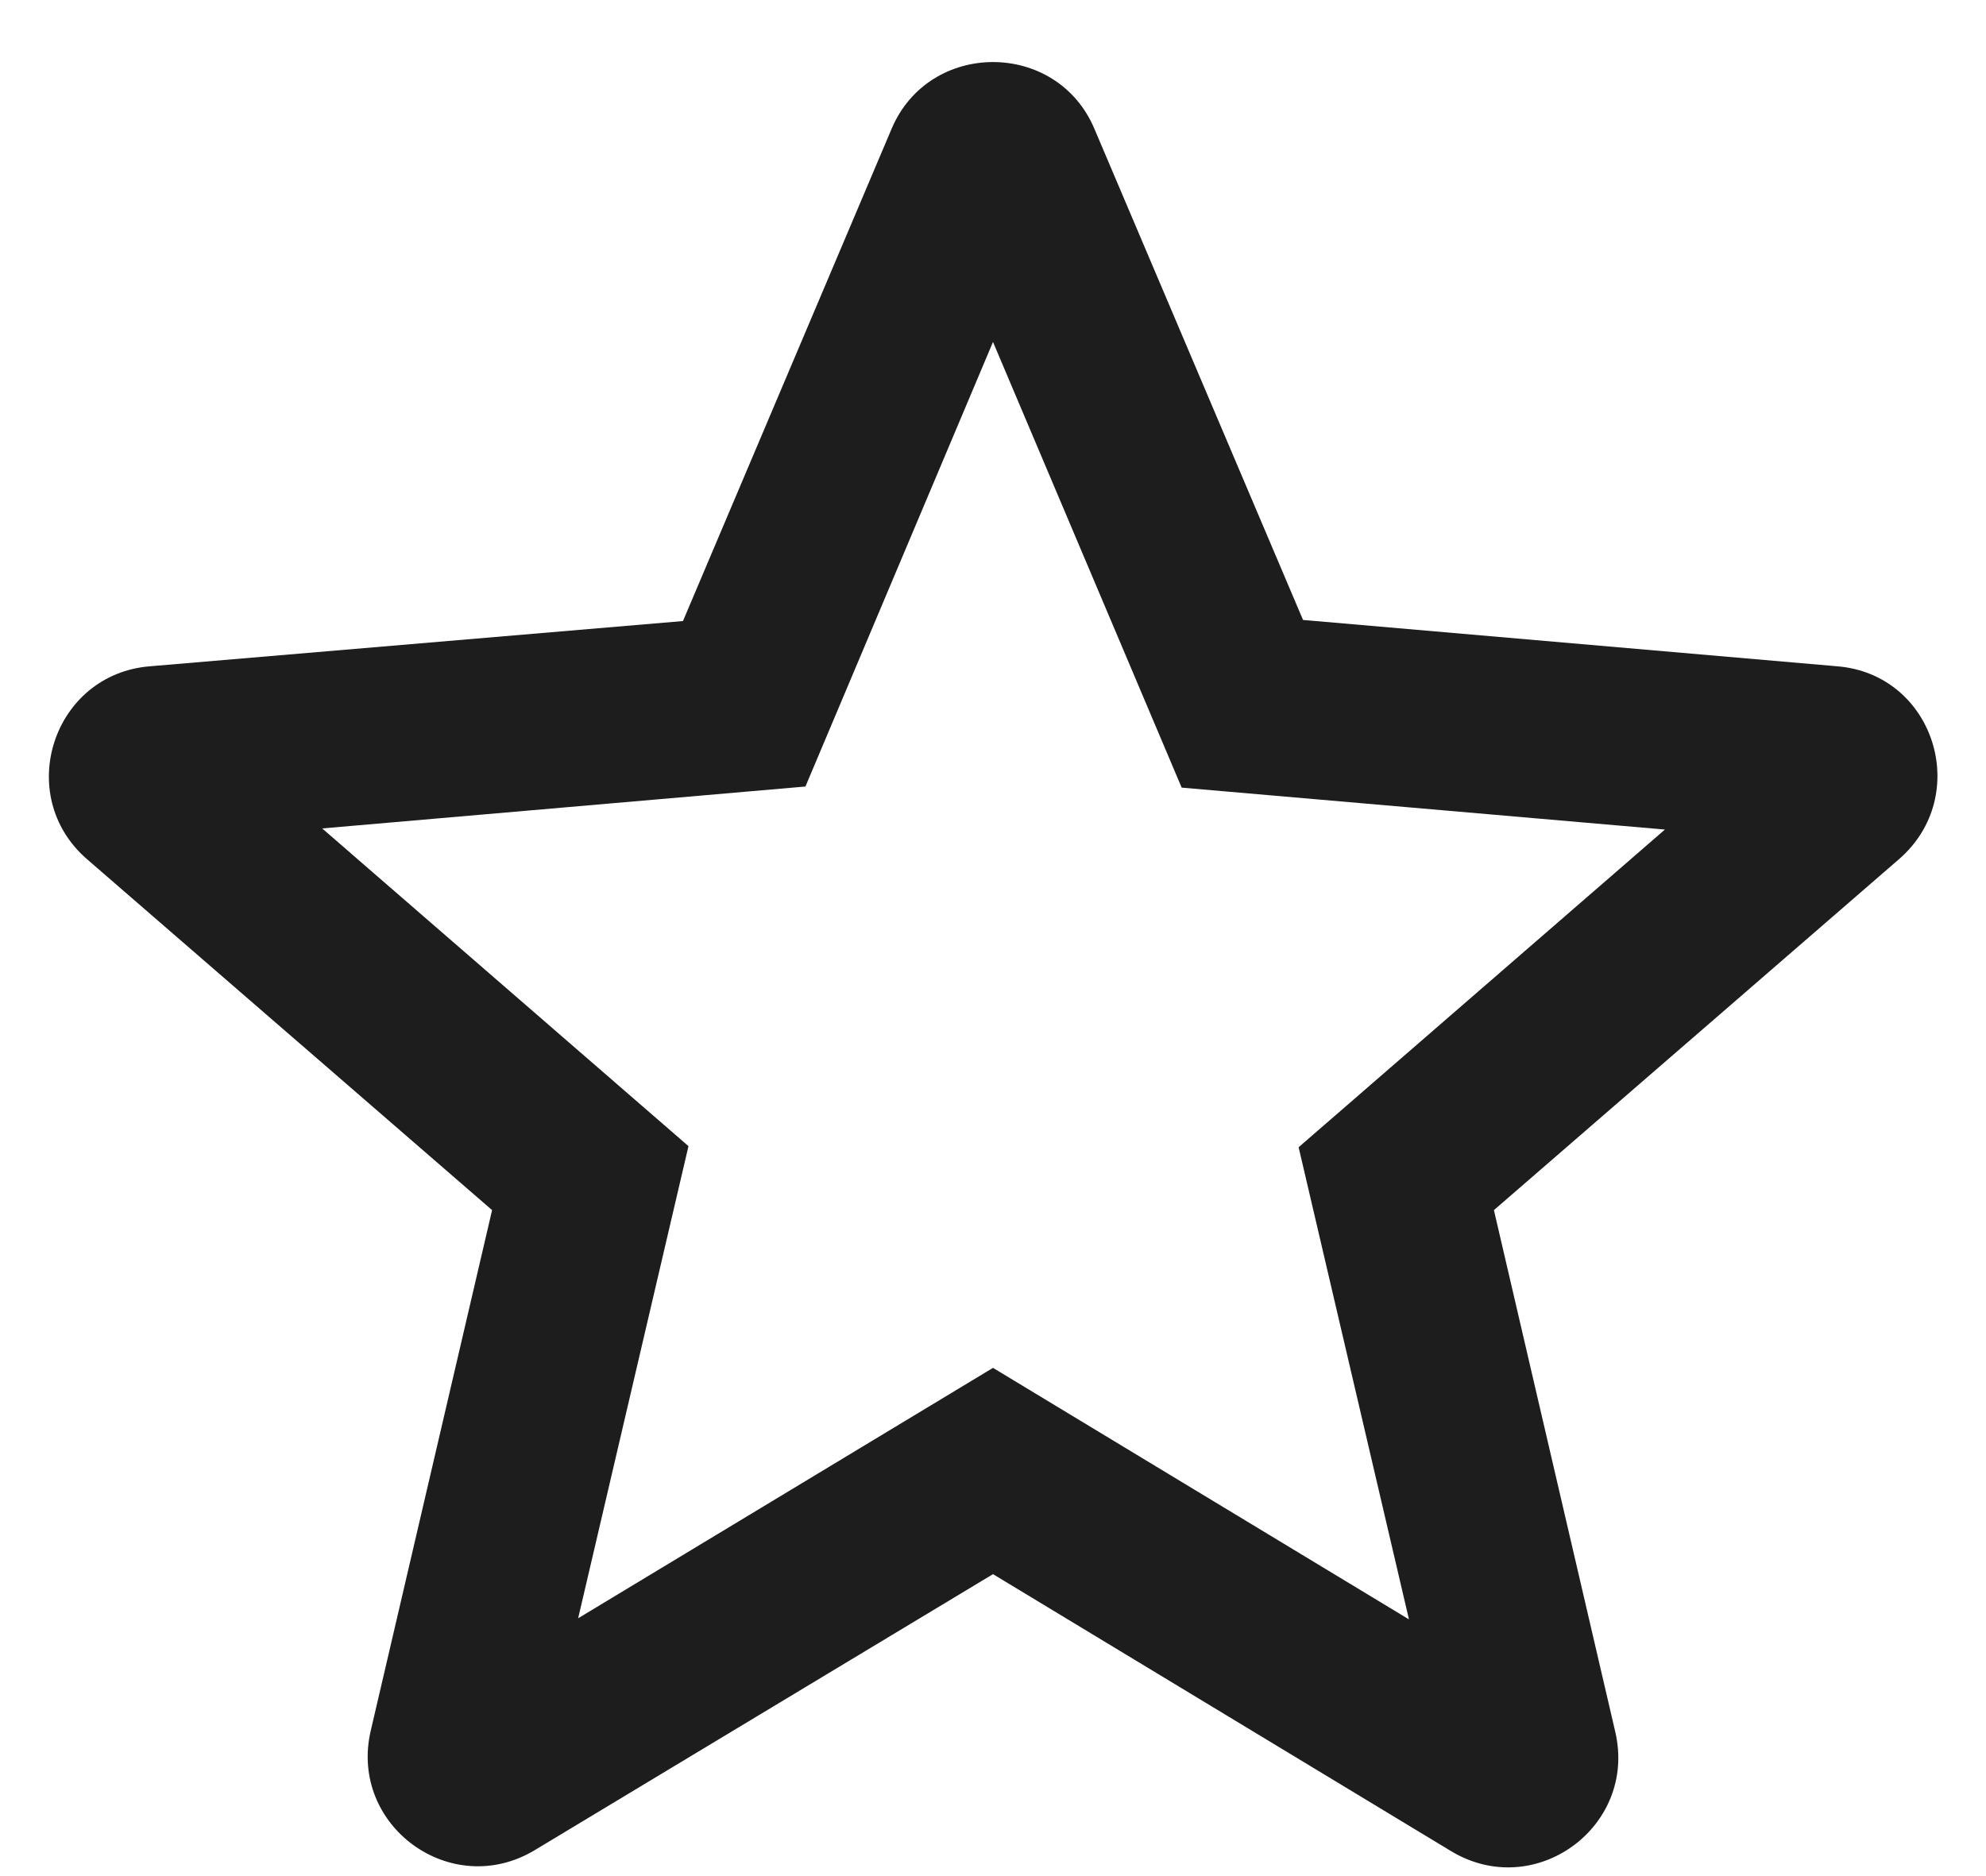
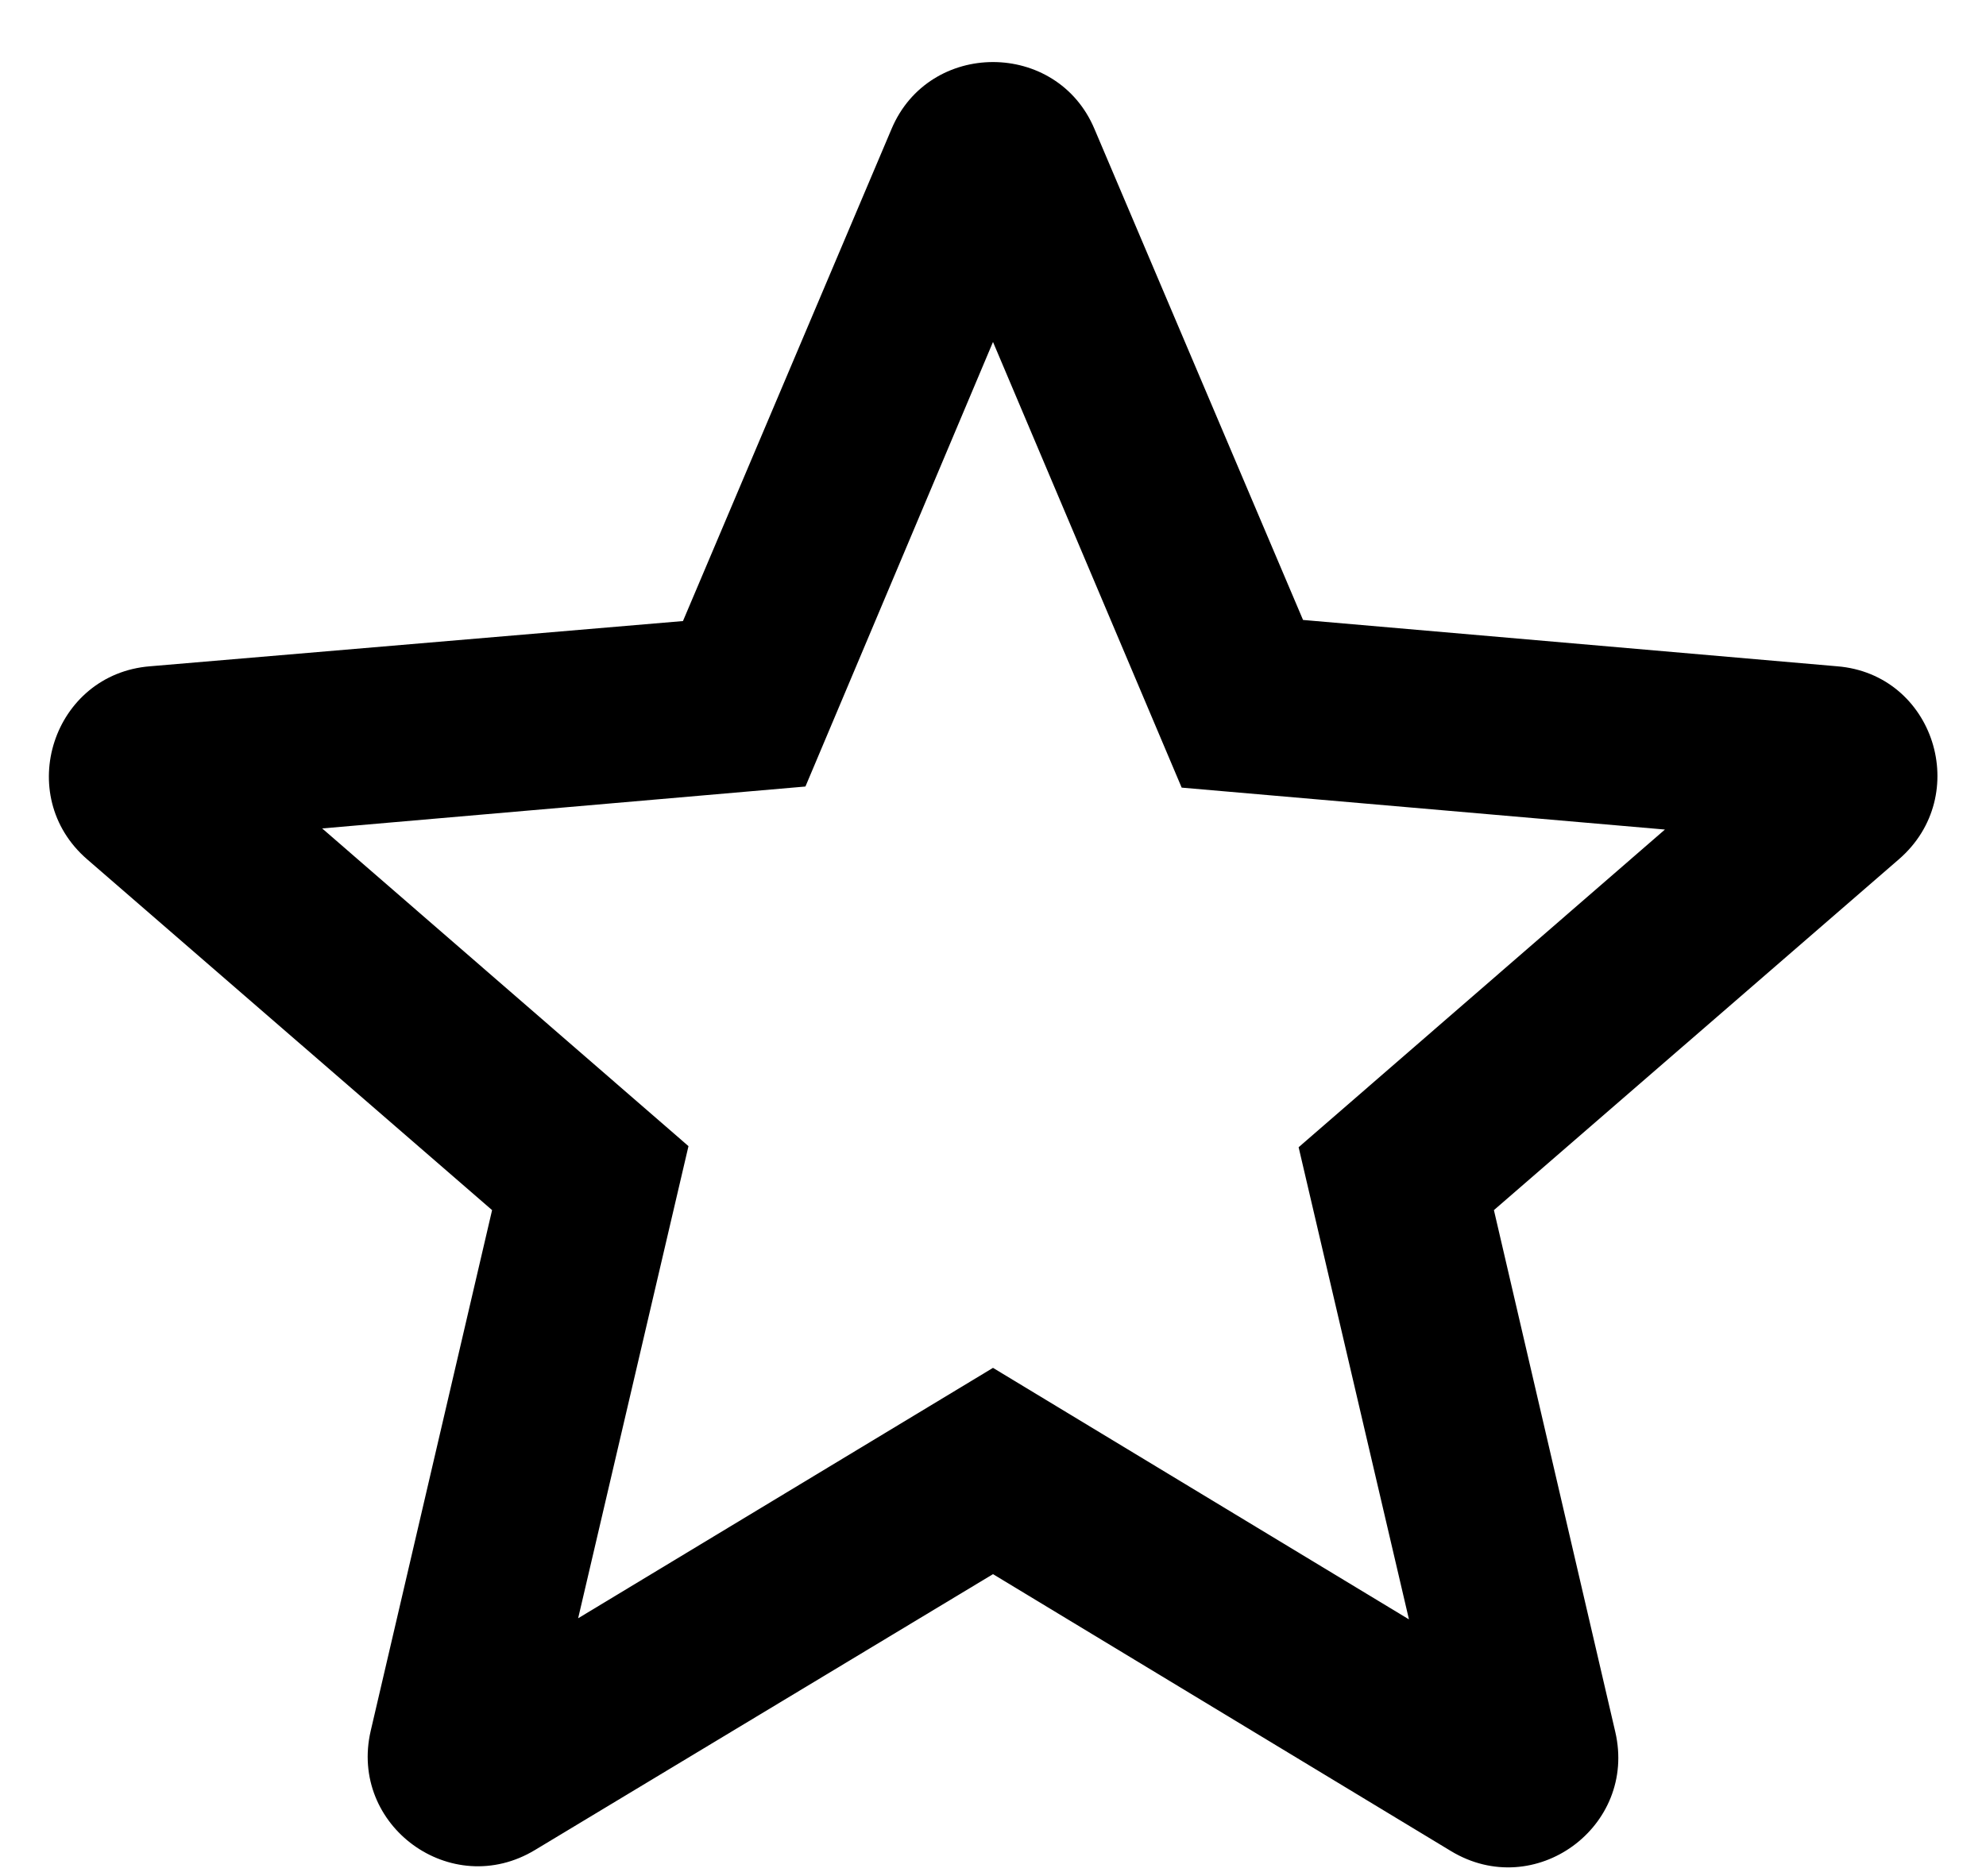
- <svg xmlns="http://www.w3.org/2000/svg" width="18px" height="17px" viewBox="0 0 18 17" version="1.1">
-   <g id="Icons" stroke="none" stroke-width="1" fill="none" fill-rule="evenodd">
-     <g id="Rounded" transform="translate(-239, -4323)">
-       <g id="Toggle" transform="translate(100, 4266)">
-         <g id="-Round-/-Toggle-/-star_border" transform="translate(136, 54)">
+ <svg xmlns="http://www.w3.org/2000/svg" viewBox="0 0 18 17" version="1.1">
+   <g stroke="none" stroke-width="1" fill="none" fill-rule="evenodd">
+     <g transform="translate(-239, -4323)">
+       <g transform="translate(100, 4266)">
+         <g transform="translate(136, 54)">
          <g>
-             <polygon id="Path" points="0 0 24 0 24 24 0 24" />
-             <path d="M19.65,9.04 L14.81,8.62 L12.92,4.17 C12.58,3.36 11.42,3.36 11.08,4.17 L9.19,8.63 L4.36,9.04 C3.48,9.11 3.12,10.21 3.79,10.79 L7.46,13.97 L6.36,18.69 C6.16,19.55 7.09,20.23 7.85,19.77 L12,17.27 L16.15,19.78 C16.91,20.24 17.84,19.56 17.64,18.7 L16.54,13.97 L20.21,10.79 C20.88,10.21 20.53,9.11 19.65,9.04 Z M12,15.4 L8.24,17.67 L9.24,13.39 L5.92,10.51 L10.3,10.13 L12,6.1 L13.71,10.14 L18.09,10.52 L14.77,13.4 L15.77,17.68 L12,15.4 Z" id="🔹-Icon-Color" fill="#1D1D1D" />
+             <polygon points="0 0 24 0 24 24 0 24" />
+             <path d="M19.65,9.04 L14.81,8.62 L12.92,4.17 C12.58,3.36 11.42,3.36 11.08,4.17 L9.19,8.63 L4.36,9.04 C3.48,9.11 3.12,10.21 3.79,10.79 L7.46,13.97 L6.36,18.69 C6.16,19.55 7.09,20.23 7.85,19.77 L12,17.27 L16.15,19.78 C16.91,20.24 17.84,19.56 17.64,18.7 L16.54,13.97 L20.21,10.79 C20.88,10.21 20.53,9.11 19.65,9.04 Z M12,15.4 L8.24,17.67 L9.24,13.39 L5.92,10.51 L10.3,10.13 L12,6.1 L13.71,10.14 L18.09,10.52 L14.77,13.4 L15.77,17.68 L12,15.4 Z" fill="currentColor" />
          </g>
        </g>
      </g>
    </g>
  </g>
</svg>
